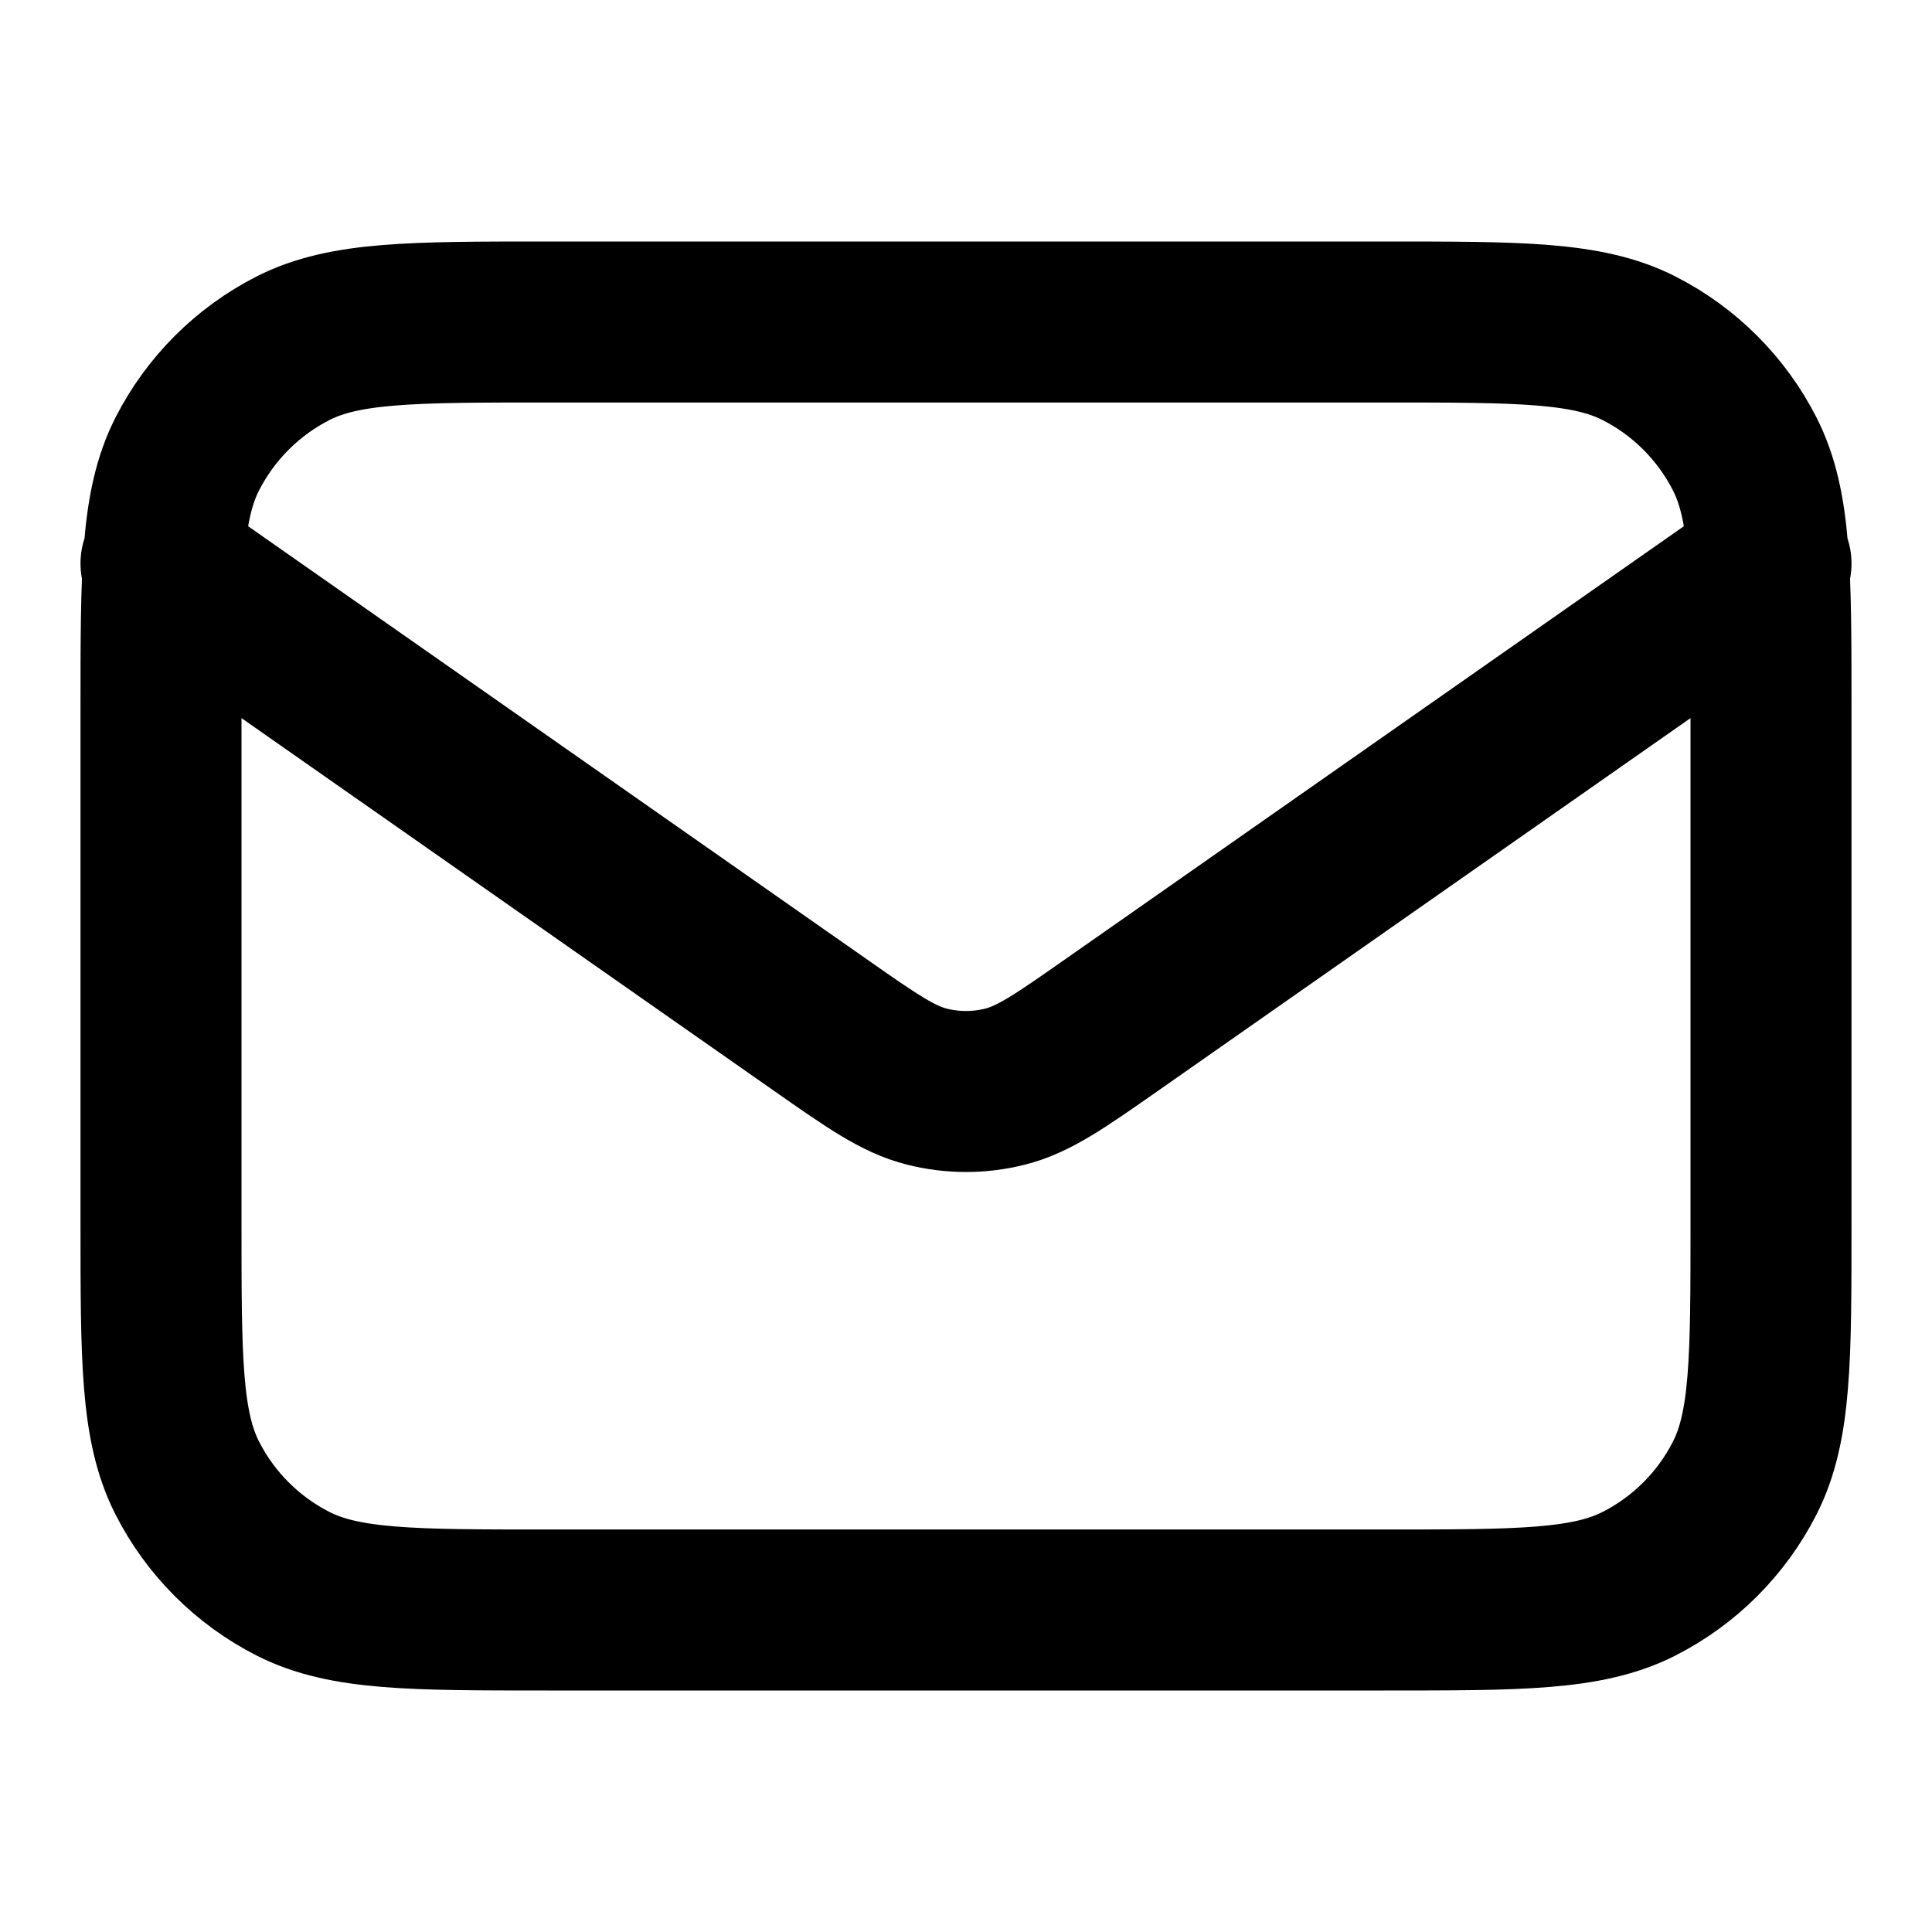
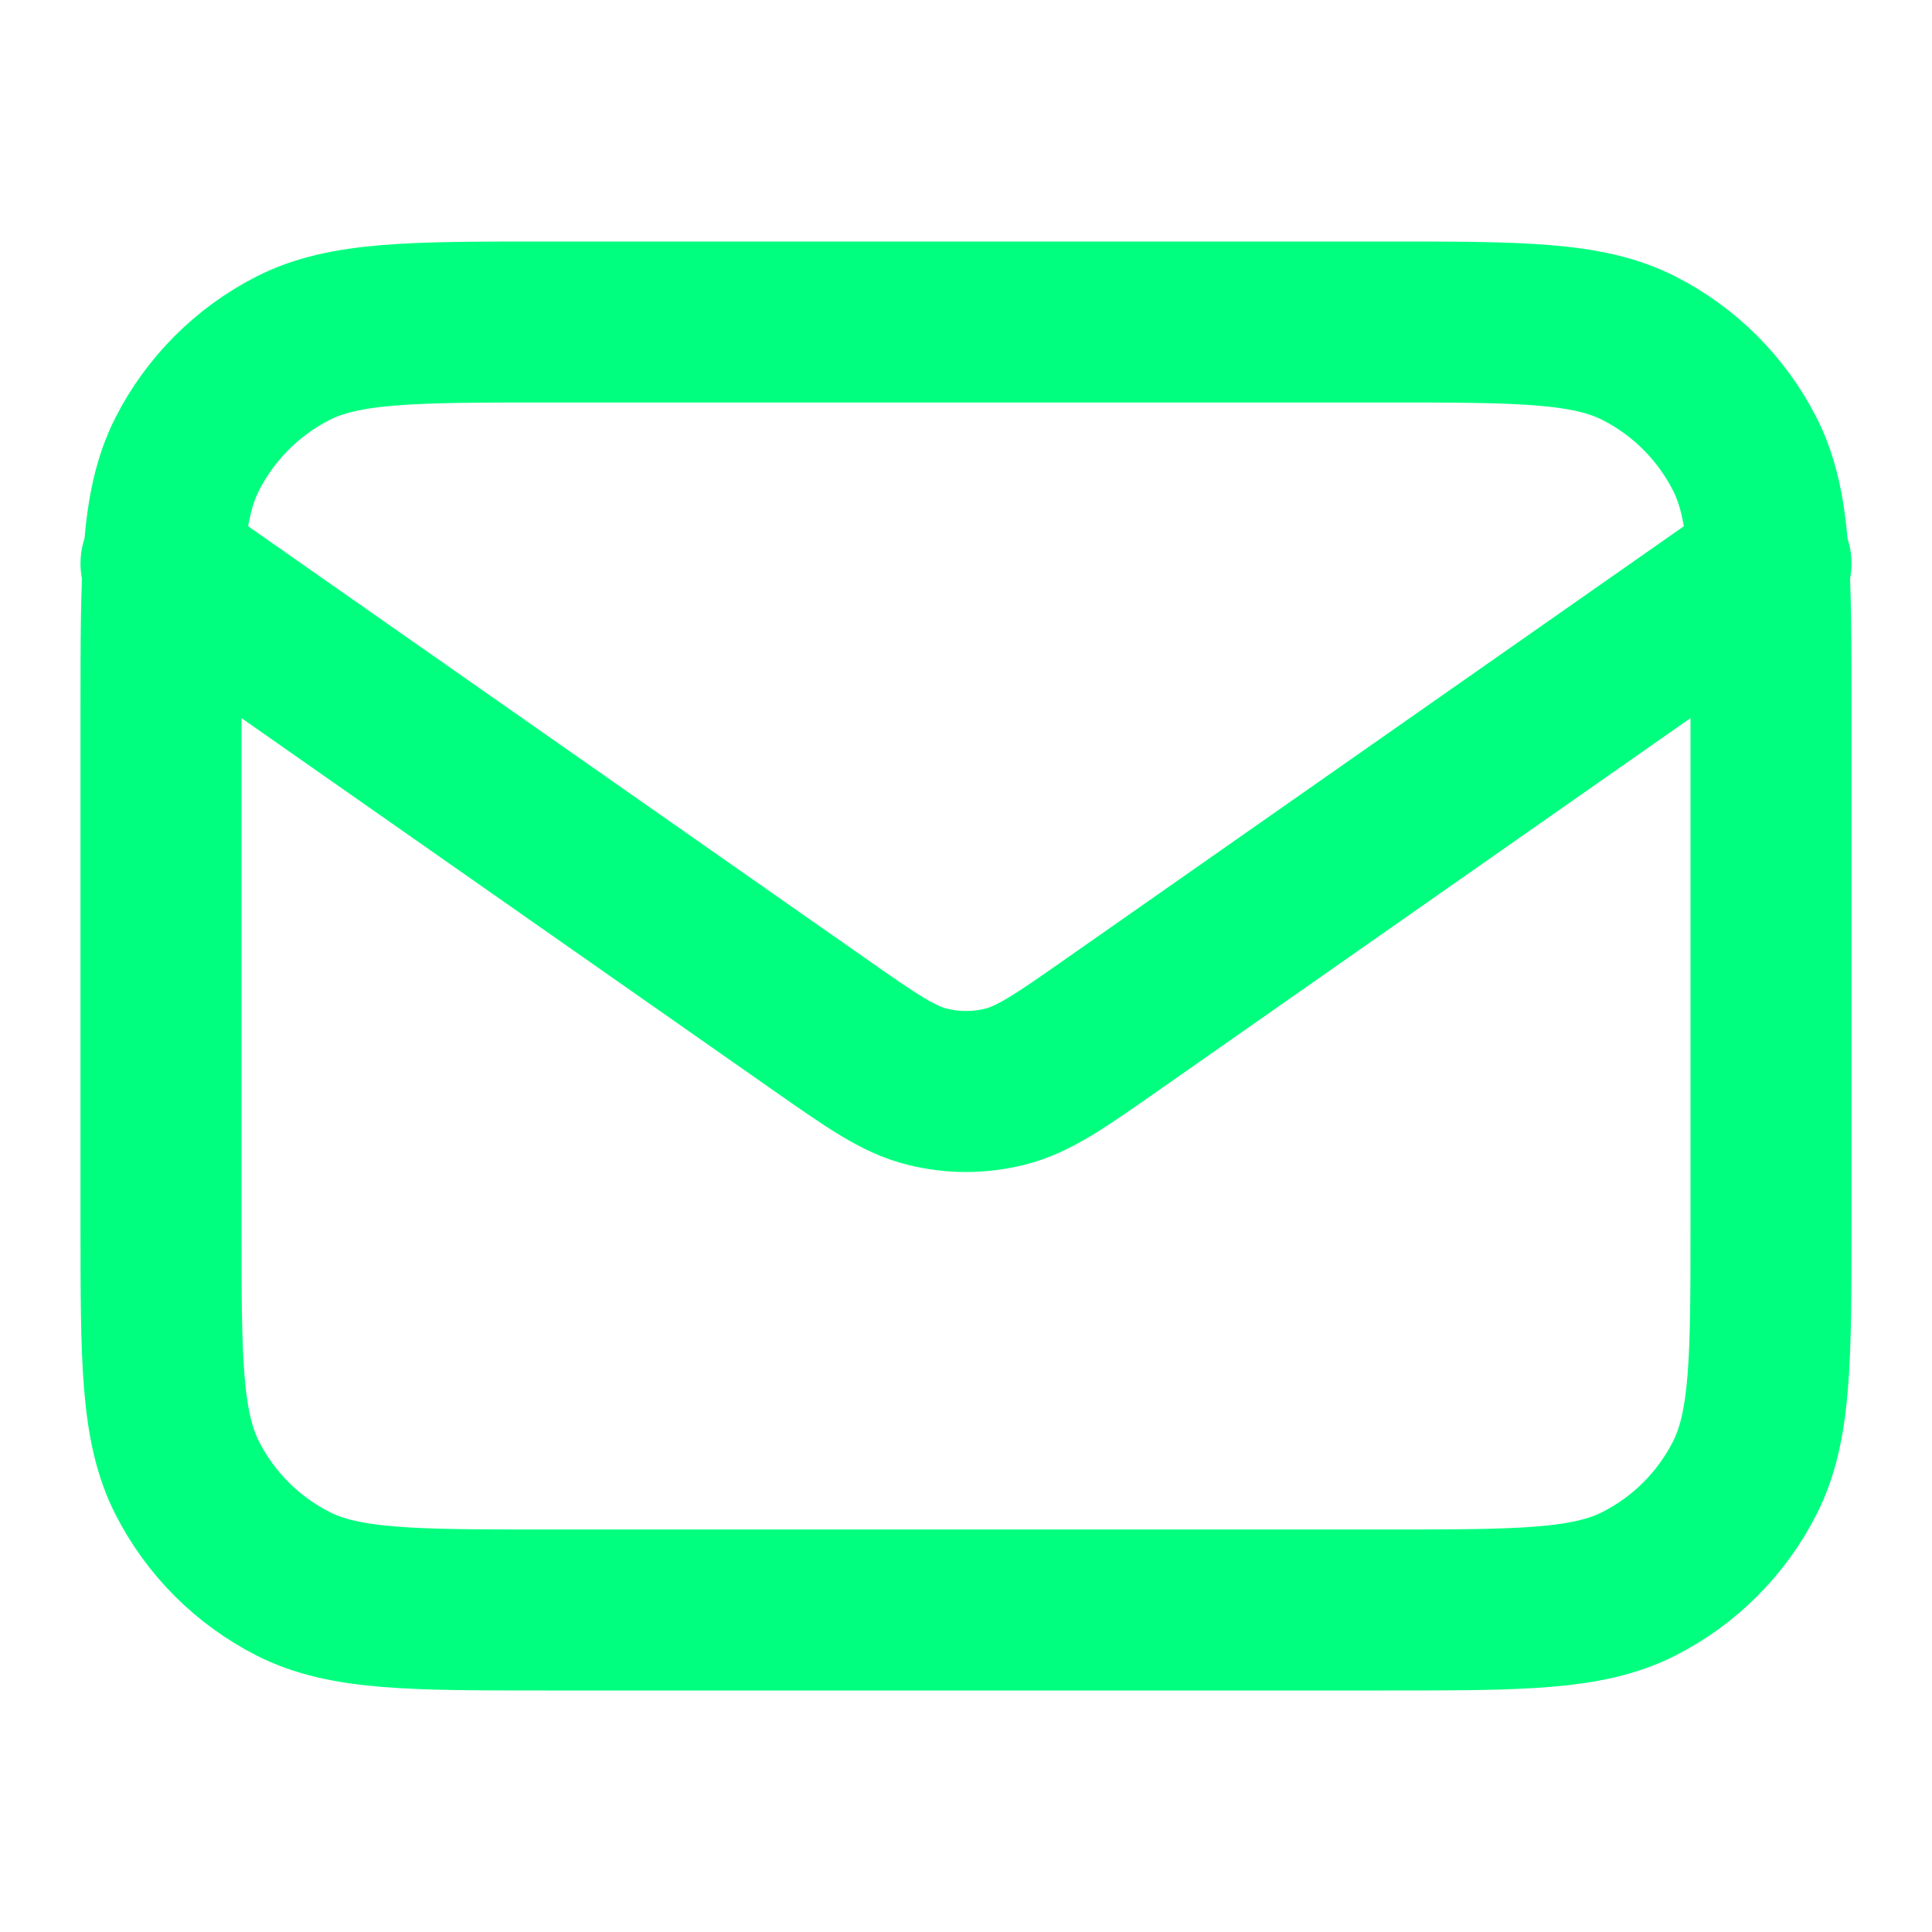
<svg xmlns="http://www.w3.org/2000/svg" width="800px" height="800px" viewBox="0 0 24 24" fill="none">
-   <path d="M2 7L10.165 12.715C10.826 13.178 11.157 13.41 11.516 13.499C11.834 13.579 12.166 13.579 12.484 13.499C12.843 13.41 13.174 13.178 13.835 12.715L22 7M6.8 20H17.2C18.88 20 19.72 20 20.362 19.673C20.927 19.385 21.385 18.927 21.673 18.362C22 17.72 22 16.88 22 15.2V8.8C22 7.12 22 6.28 21.673 5.638C21.385 5.074 20.927 4.615 20.362 4.327C19.72 4 18.88 4 17.2 4H6.8C5.12 4 4.28 4 3.638 4.327C3.074 4.615 2.615 5.074 2.327 5.638C2 6.28 2 7.12 2 8.8V15.2C2 16.88 2 17.72 2.327 18.362C2.615 18.927 3.074 19.385 3.638 19.673C4.28 20 5.12 20 6.8 20Z" stroke="#000000" stroke-width="2" stroke-linecap="round" stroke-linejoin="round" />
+   <path d="M2 7L10.165 12.715C10.826 13.178 11.157 13.41 11.516 13.499C11.834 13.579 12.166 13.579 12.484 13.499C12.843 13.41 13.174 13.178 13.835 12.715L22 7M6.8 20H17.2C18.88 20 19.72 20 20.362 19.673C20.927 19.385 21.385 18.927 21.673 18.362C22 17.72 22 16.88 22 15.2V8.8C22 7.12 22 6.28 21.673 5.638C21.385 5.074 20.927 4.615 20.362 4.327C19.72 4 18.88 4 17.2 4H6.8C5.12 4 4.28 4 3.638 4.327C3.074 4.615 2.615 5.074 2.327 5.638C2 6.28 2 7.12 2 8.8V15.2C2 16.88 2 17.72 2.327 18.362C2.615 18.927 3.074 19.385 3.638 19.673C4.28 20 5.12 20 6.8 20Z" stroke="#00ff7f" stroke-width="2" stroke-linecap="round" stroke-linejoin="round" />
</svg>
